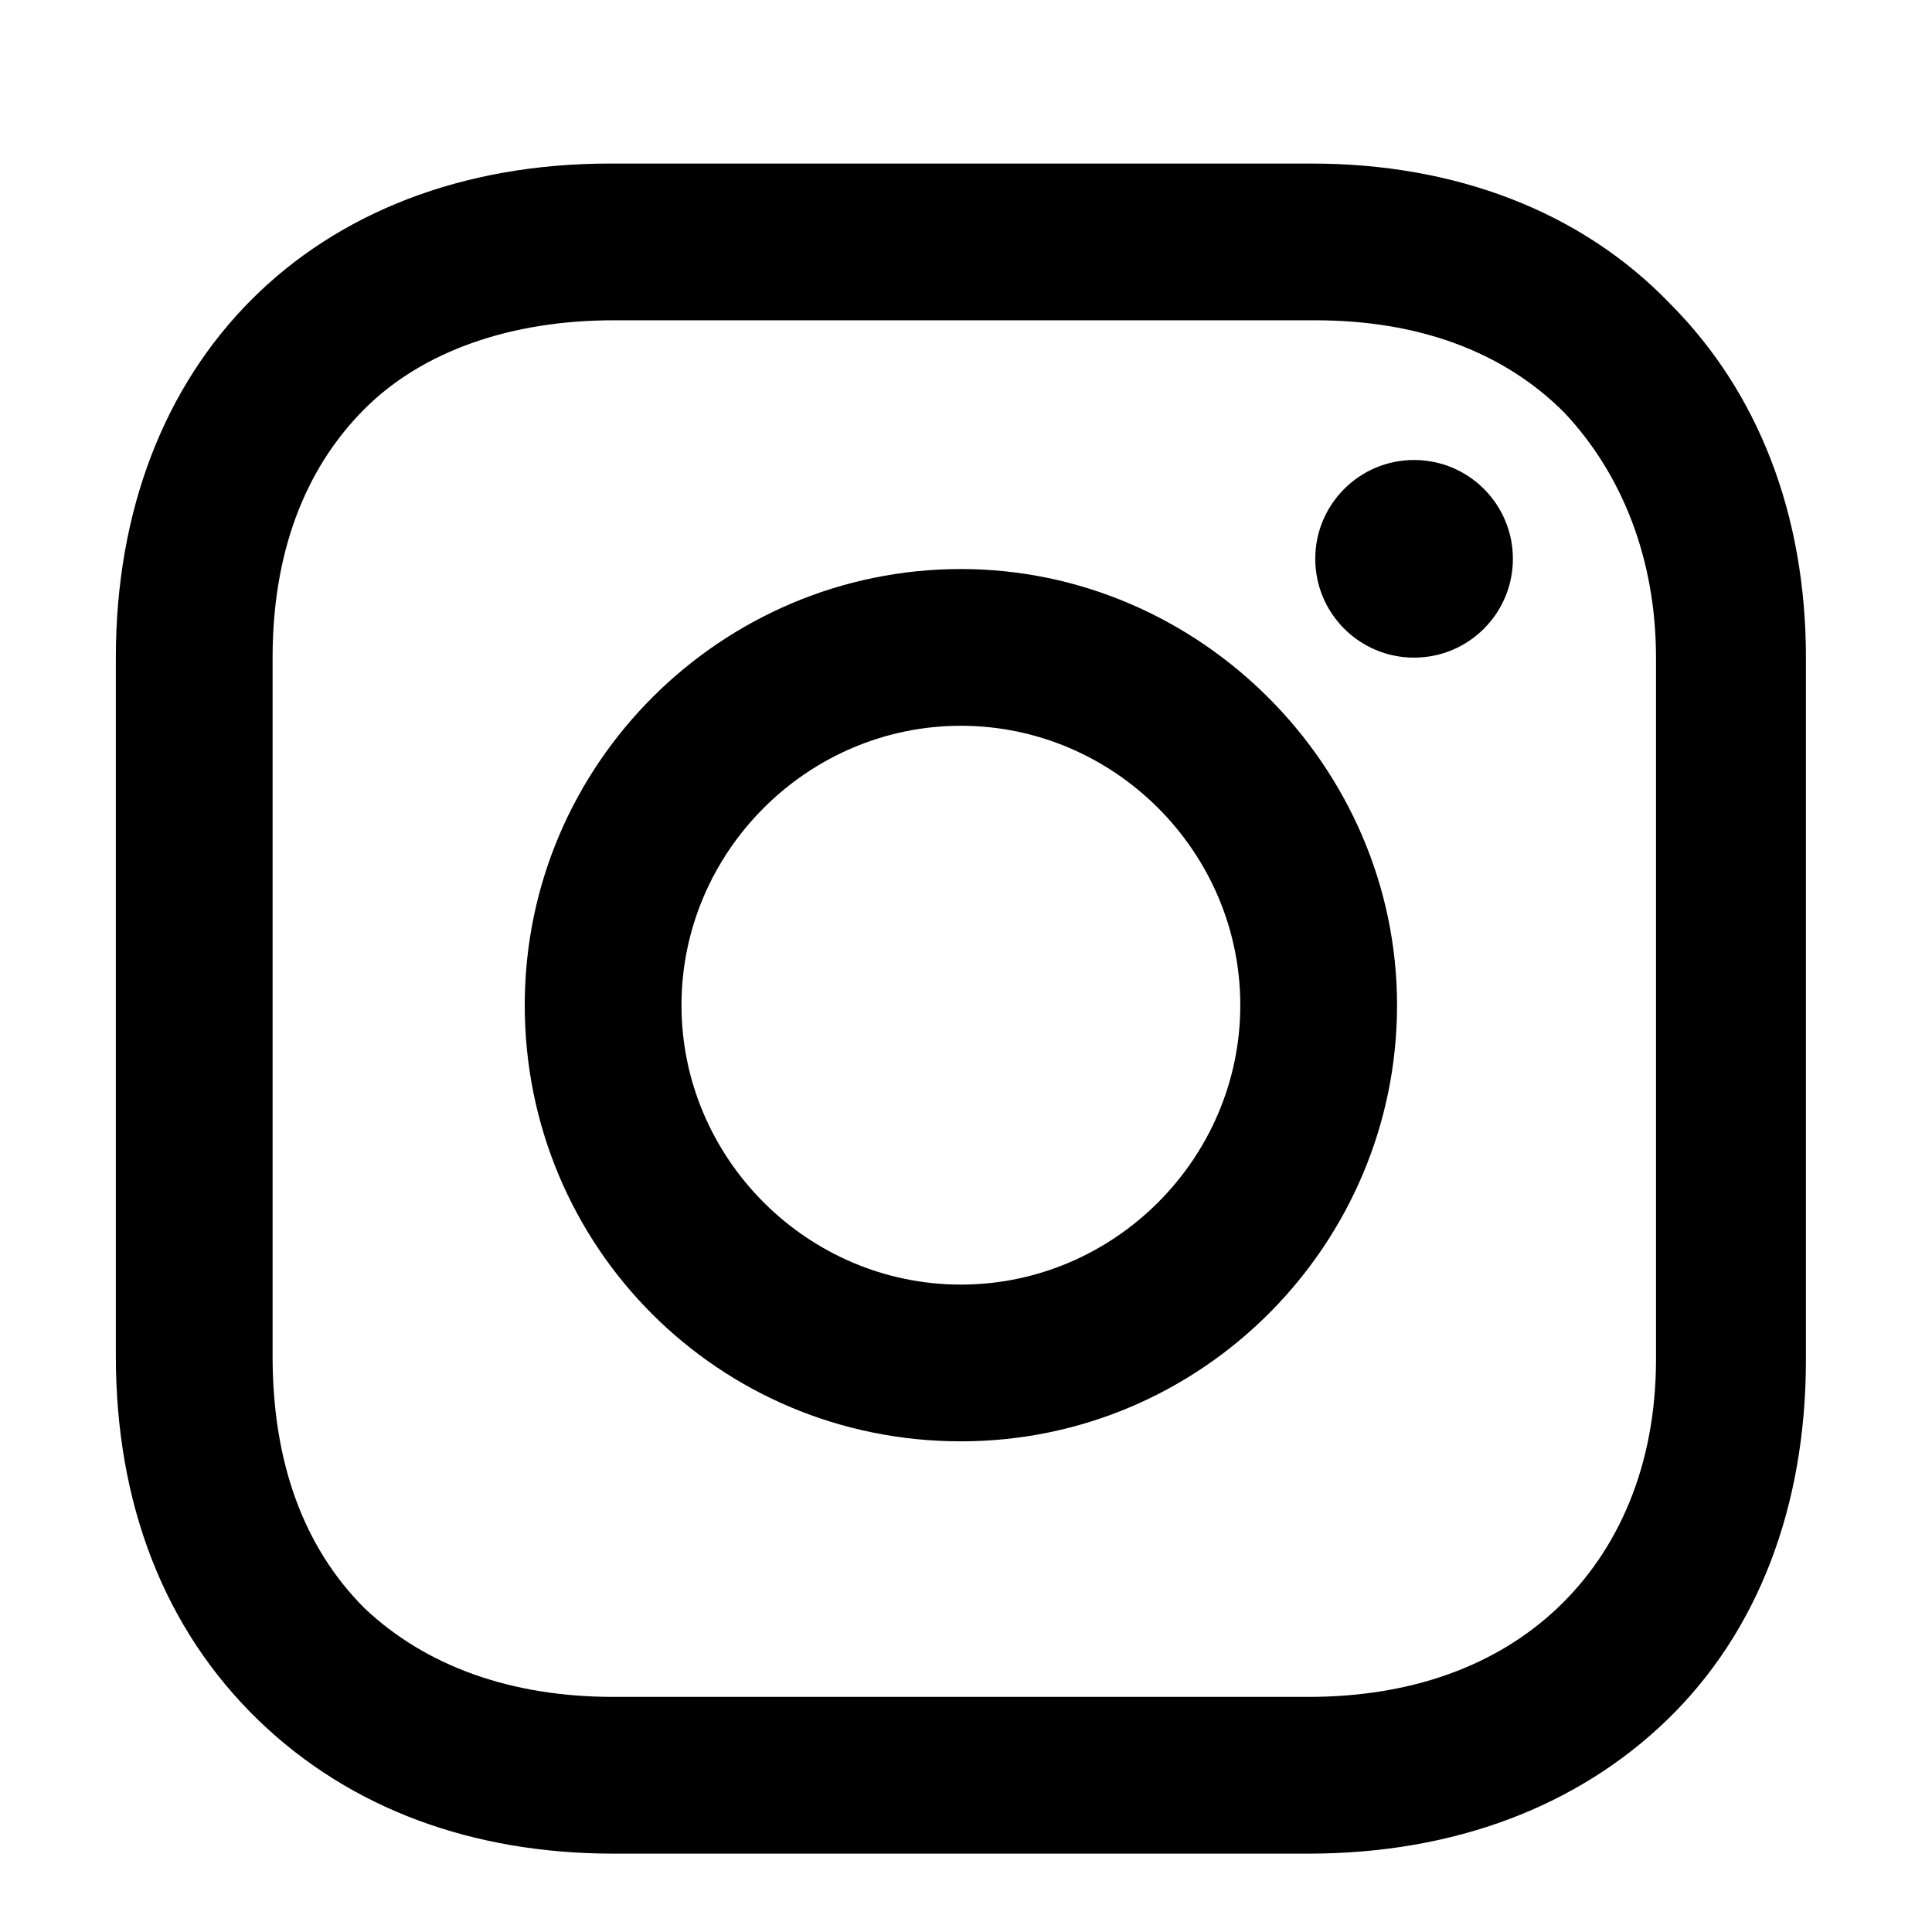
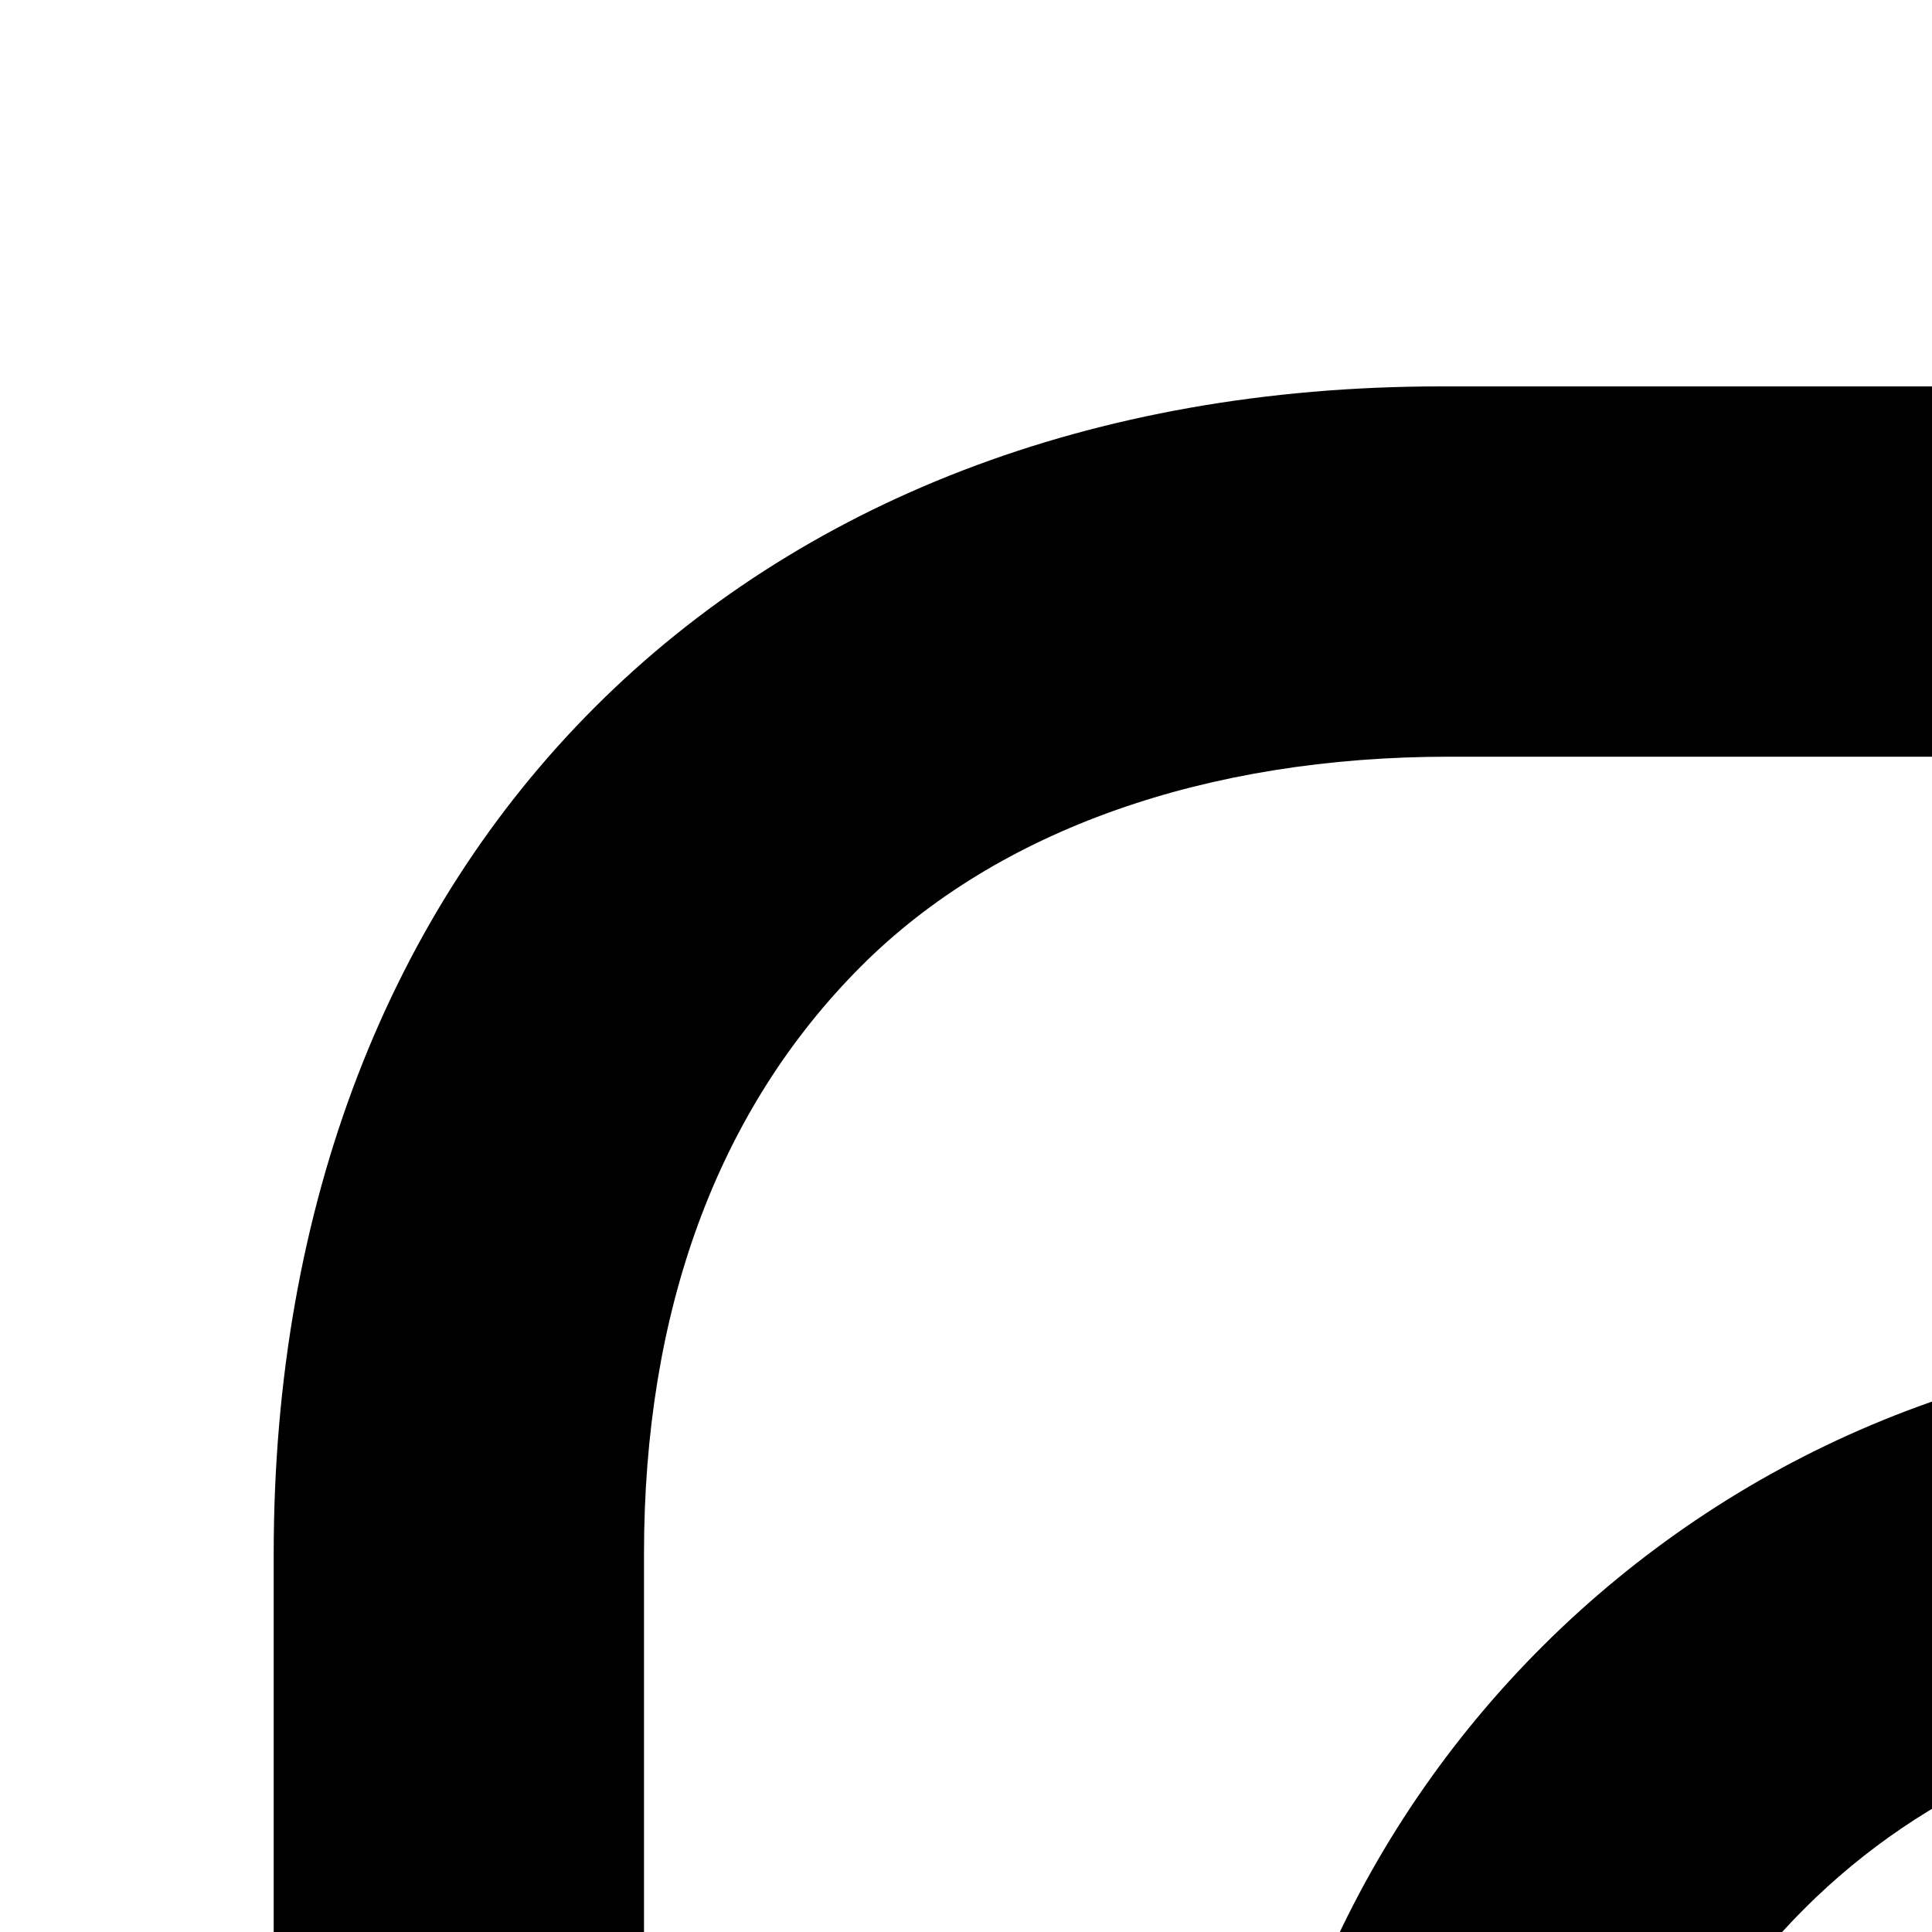
- <svg xmlns="http://www.w3.org/2000/svg" version="1.1" id="Layer_1" x="0px" y="0px" viewBox="0 0 56.7 56.7" enable-background="new 0 0 56.7 56.7" xml:space="preserve">
+ <svg xmlns="http://www.w3.org/2000/svg" version="1.1" id="Layer_1" width="24" height="24" viewBox="0 0 24 24" enable-background="new 0 0 56.7 56.7" xml:space="preserve">
  <g>
    <path d="M28.2,16.7c-7,0-12.8,5.7-12.8,12.8s5.7,12.8,12.8,12.8S41,36.5,41,29.5S35.2,16.7,28.2,16.7z M28.2,37.7   c-4.5,0-8.2-3.7-8.2-8.2s3.7-8.2,8.2-8.2s8.2,3.7,8.2,8.2S32.7,37.7,28.2,37.7z" />
    <circle cx="41.5" cy="16.4" r="2.9" />
    <path d="M49,8.9c-2.6-2.7-6.3-4.1-10.5-4.1H17.9c-8.7,0-14.5,5.8-14.5,14.5v20.5c0,4.3,1.4,8,4.2,10.7c2.7,2.6,6.3,3.9,10.4,3.9   h20.4c4.3,0,7.9-1.4,10.5-3.9c2.7-2.6,4.1-6.3,4.1-10.6V19.3C53,15.1,51.6,11.5,49,8.9z M48.6,39.9c0,3.1-1.1,5.6-2.9,7.3   s-4.3,2.6-7.3,2.6H18c-3,0-5.5-0.9-7.3-2.6C8.9,45.4,8,42.9,8,39.8V19.3c0-3,0.9-5.5,2.7-7.3c1.7-1.7,4.3-2.6,7.3-2.6h20.6   c3,0,5.5,0.9,7.3,2.7c1.7,1.8,2.7,4.3,2.7,7.2V39.9L48.6,39.9z" />
  </g>
</svg>
